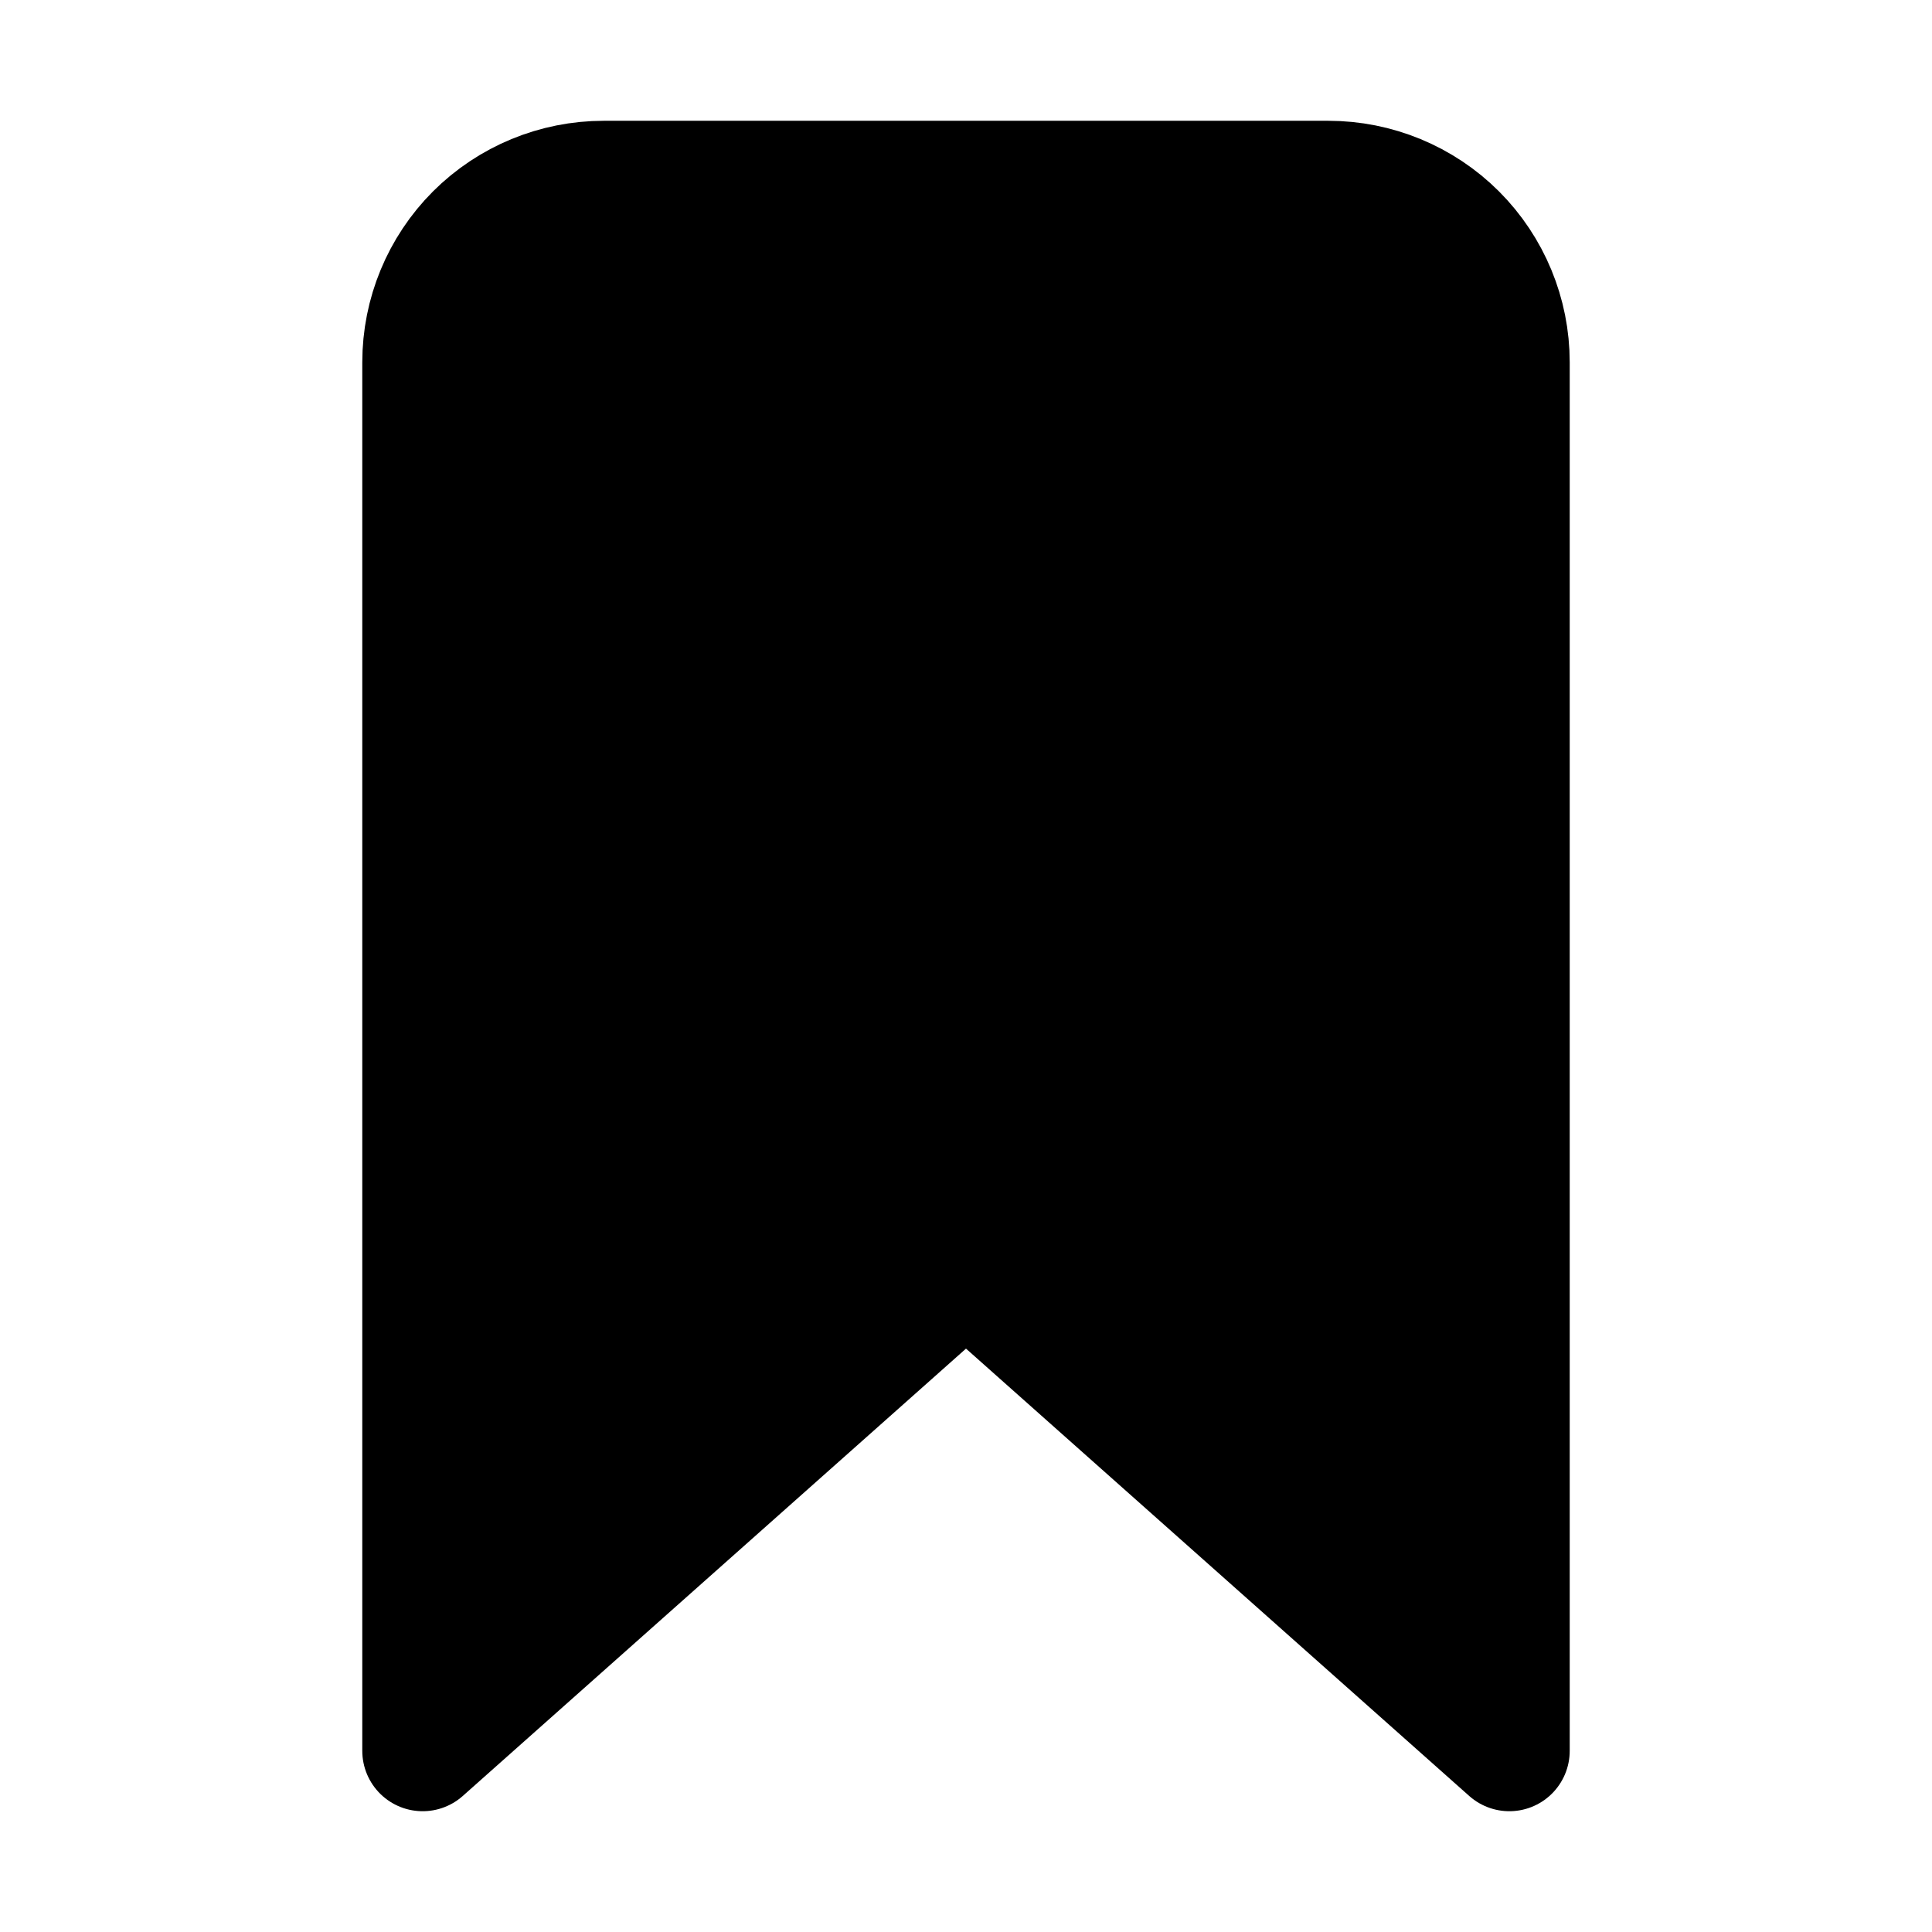
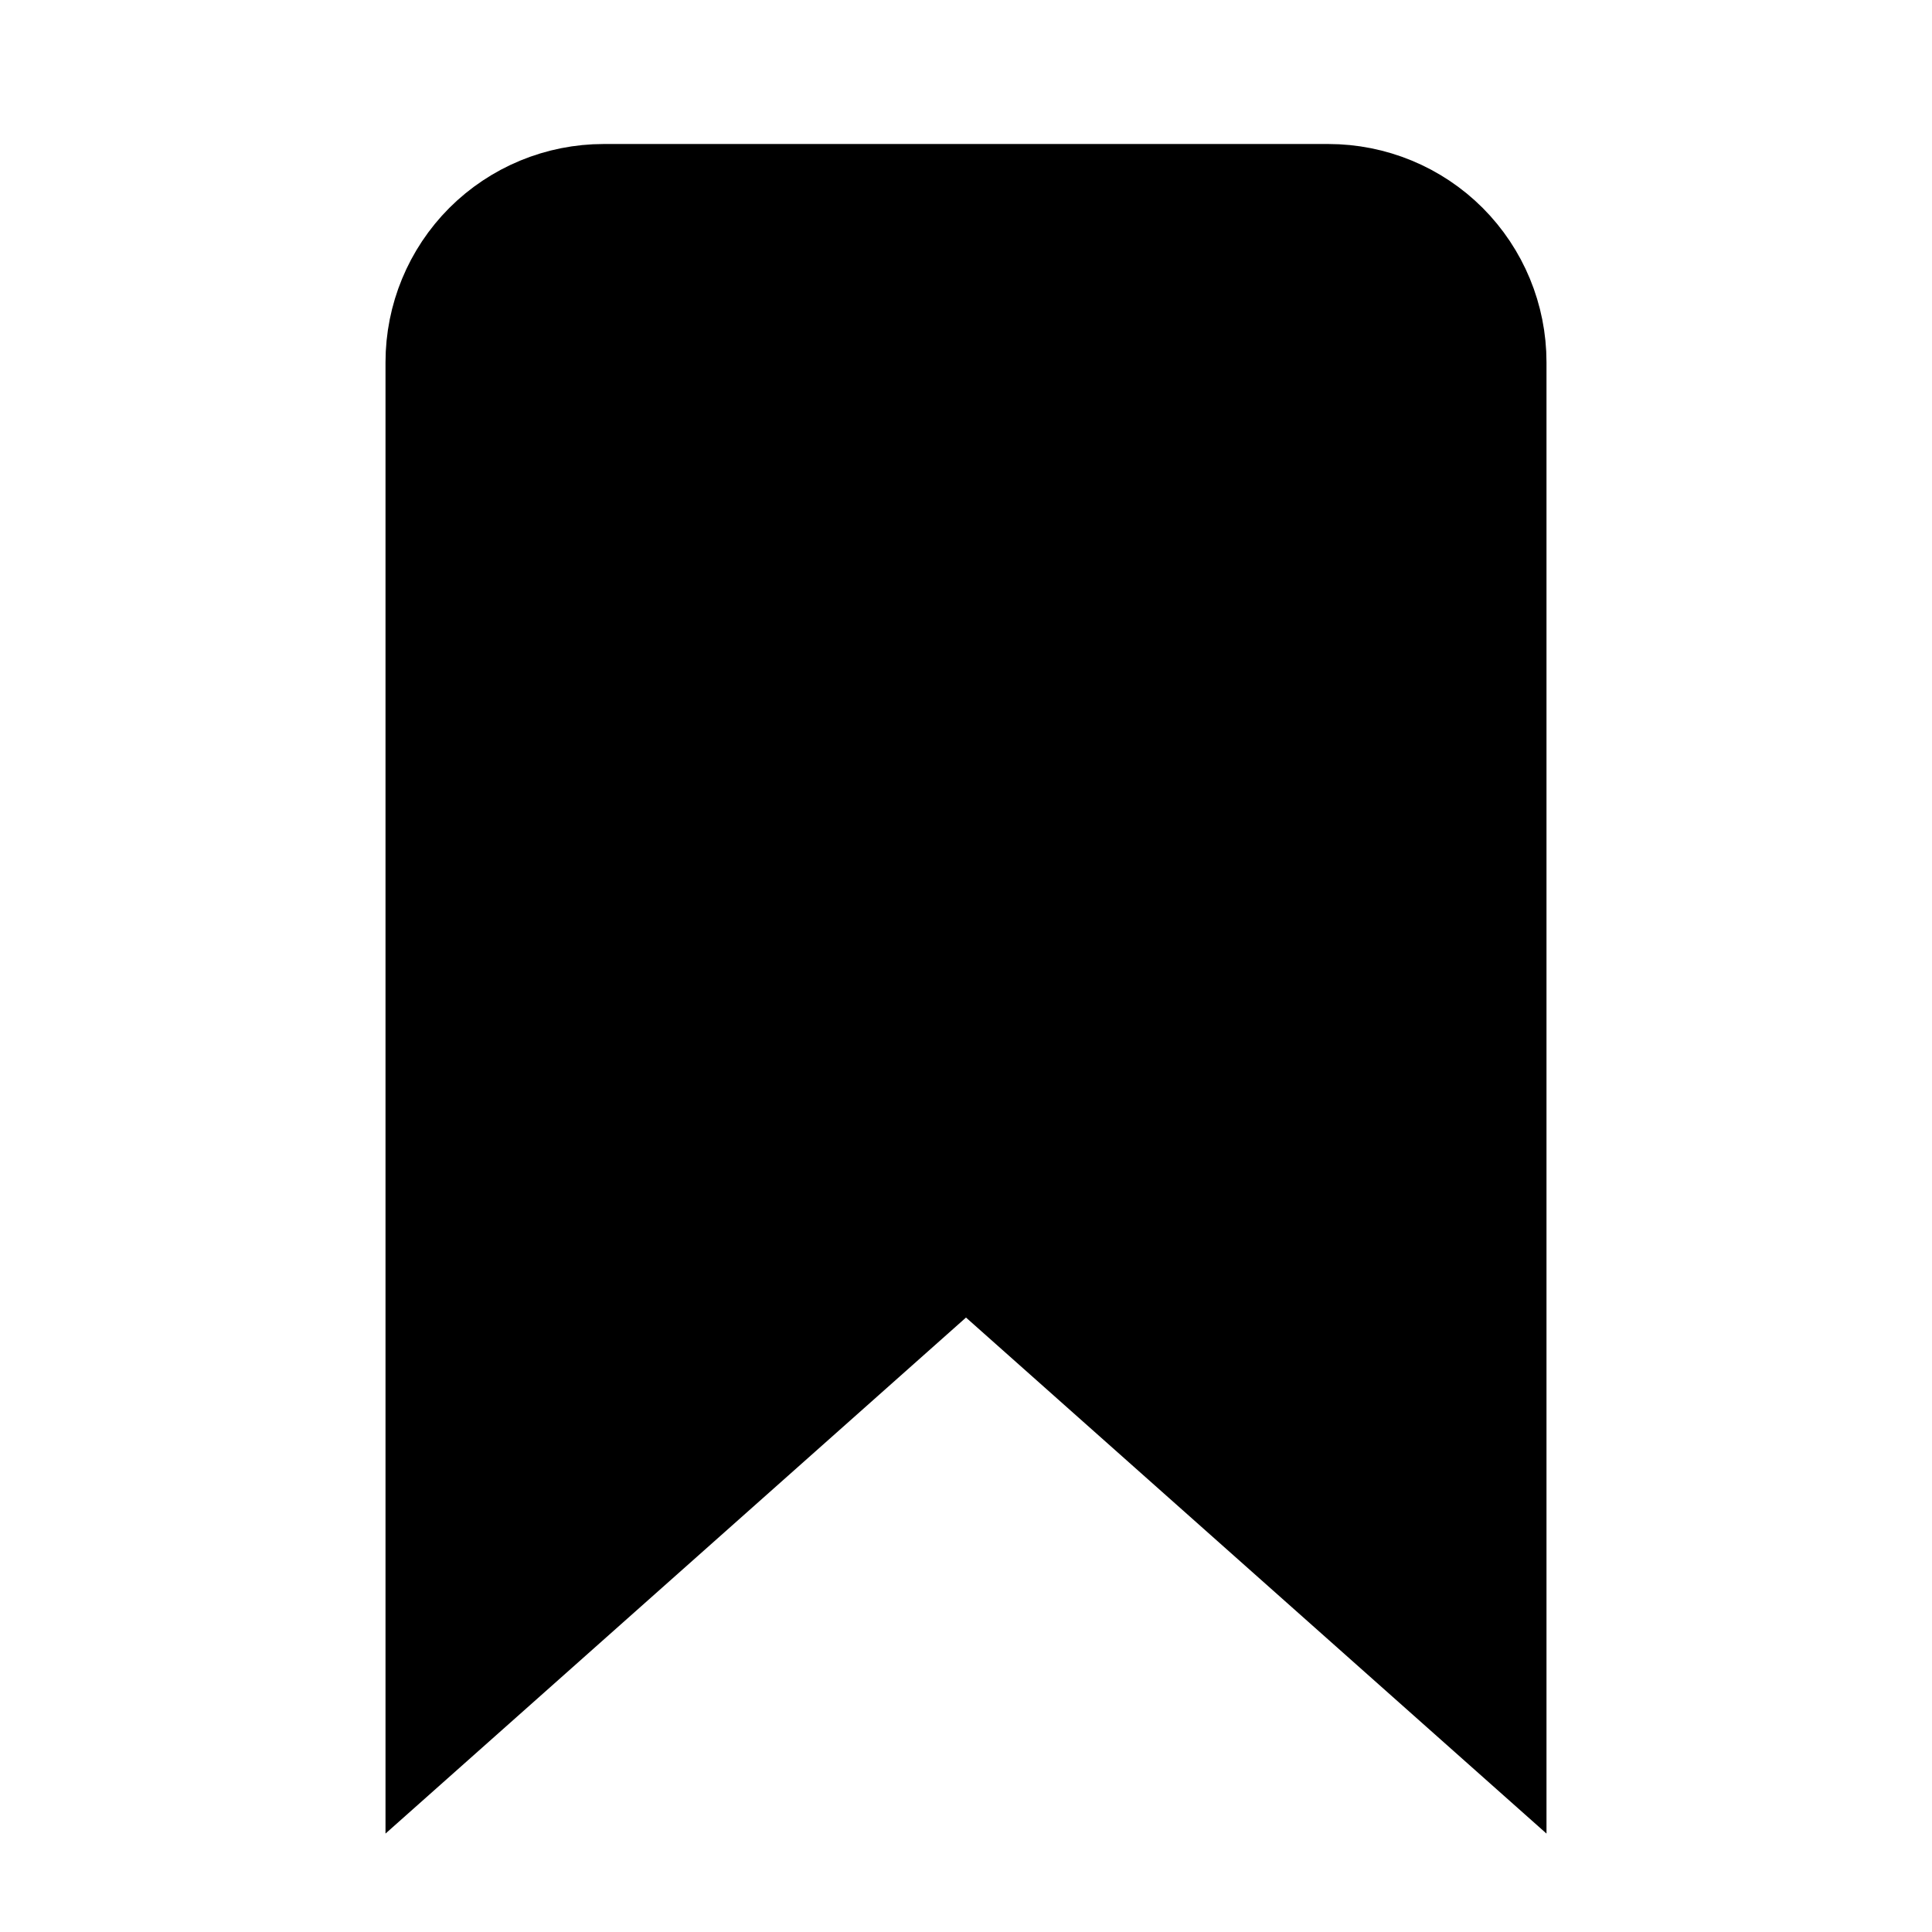
<svg xmlns="http://www.w3.org/2000/svg" width="26" height="26" viewBox="0 0 26 26" fill="none">
-   <path d="M17.875 2.438H8.125C7.479 2.438 6.859 2.694 6.401 3.151C5.944 3.609 5.688 4.229 5.688 4.875V23.562L13 17.062L20.312 23.562V4.875C20.312 4.229 20.056 3.609 19.599 3.151C19.142 2.694 18.521 2.438 17.875 2.438Z" fill="black" stroke="black" stroke-width="1.625" stroke-linecap="round" stroke-linejoin="round" />
+   <path d="M17.875 2.438H8.125C7.479 2.438 6.859 2.694 6.401 3.151C5.944 3.609 5.688 4.229 5.688 4.875V23.562L13 17.062L20.312 23.562V4.875C20.312 4.229 20.056 3.609 19.599 3.151C19.142 2.694 18.521 2.438 17.875 2.438Z" fill="black" stroke="black" strokeWidth="1.625" strokeLinecap="round" strokeLinejoin="round" />
</svg>
